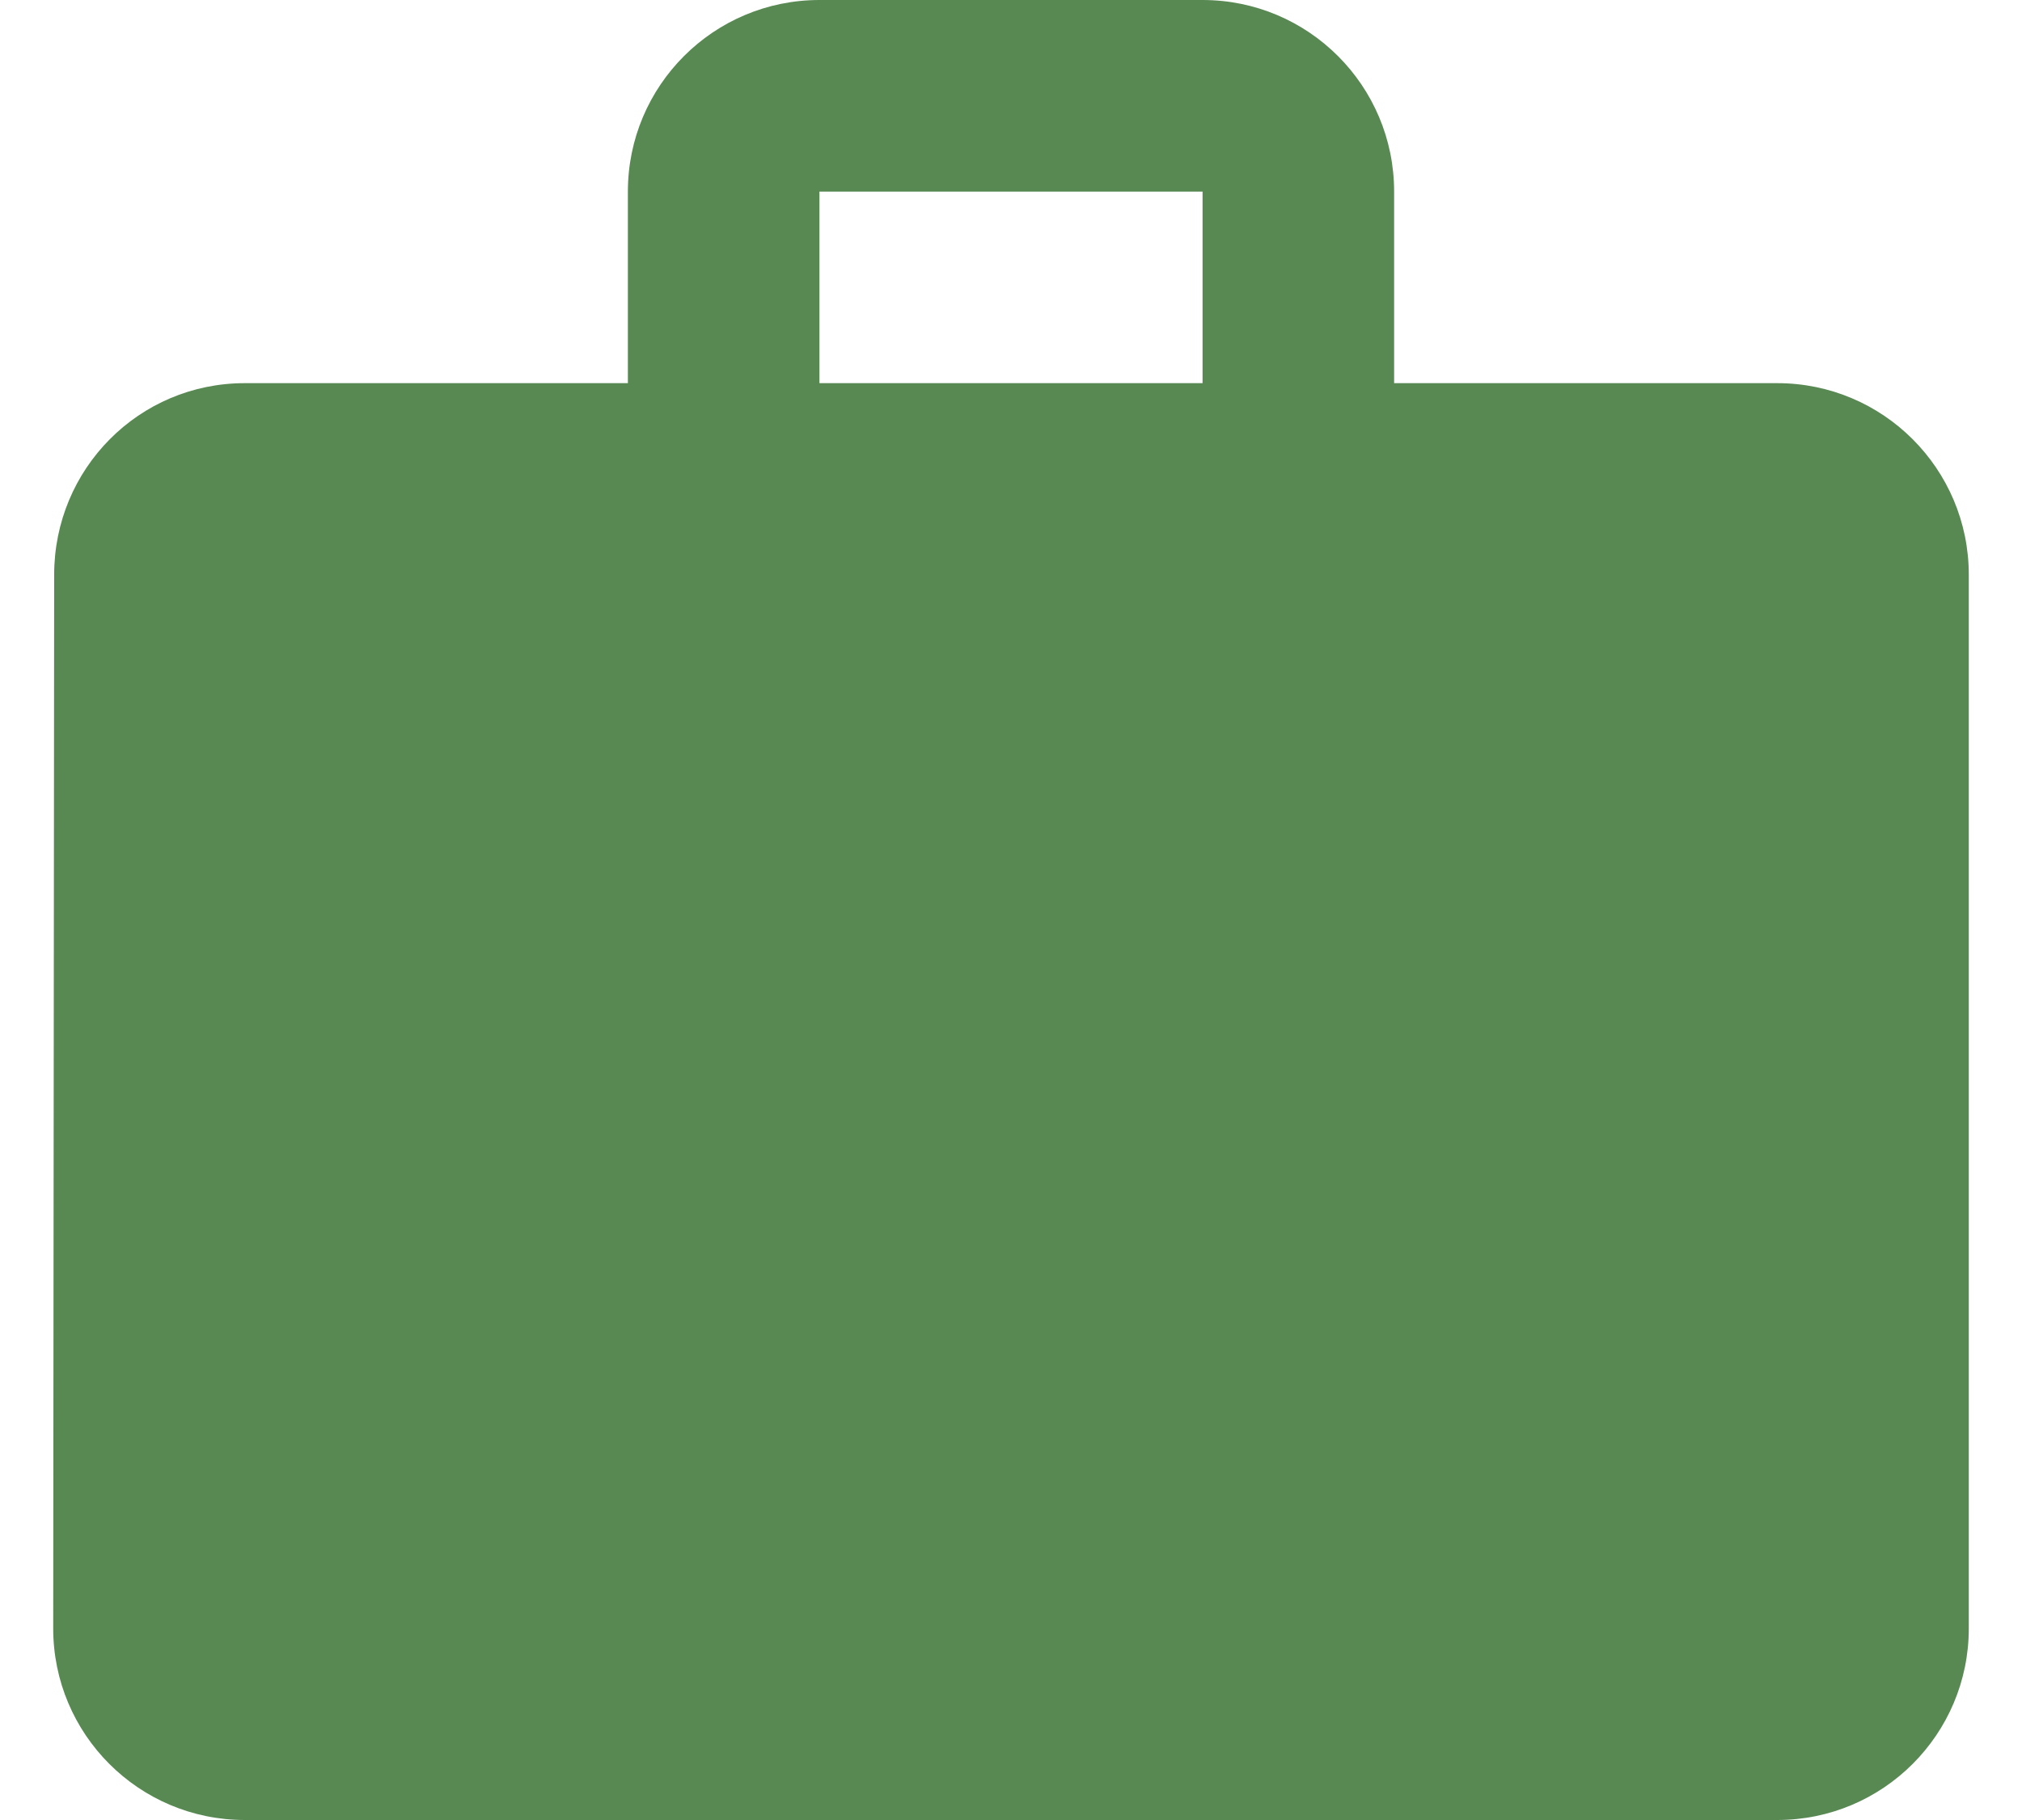
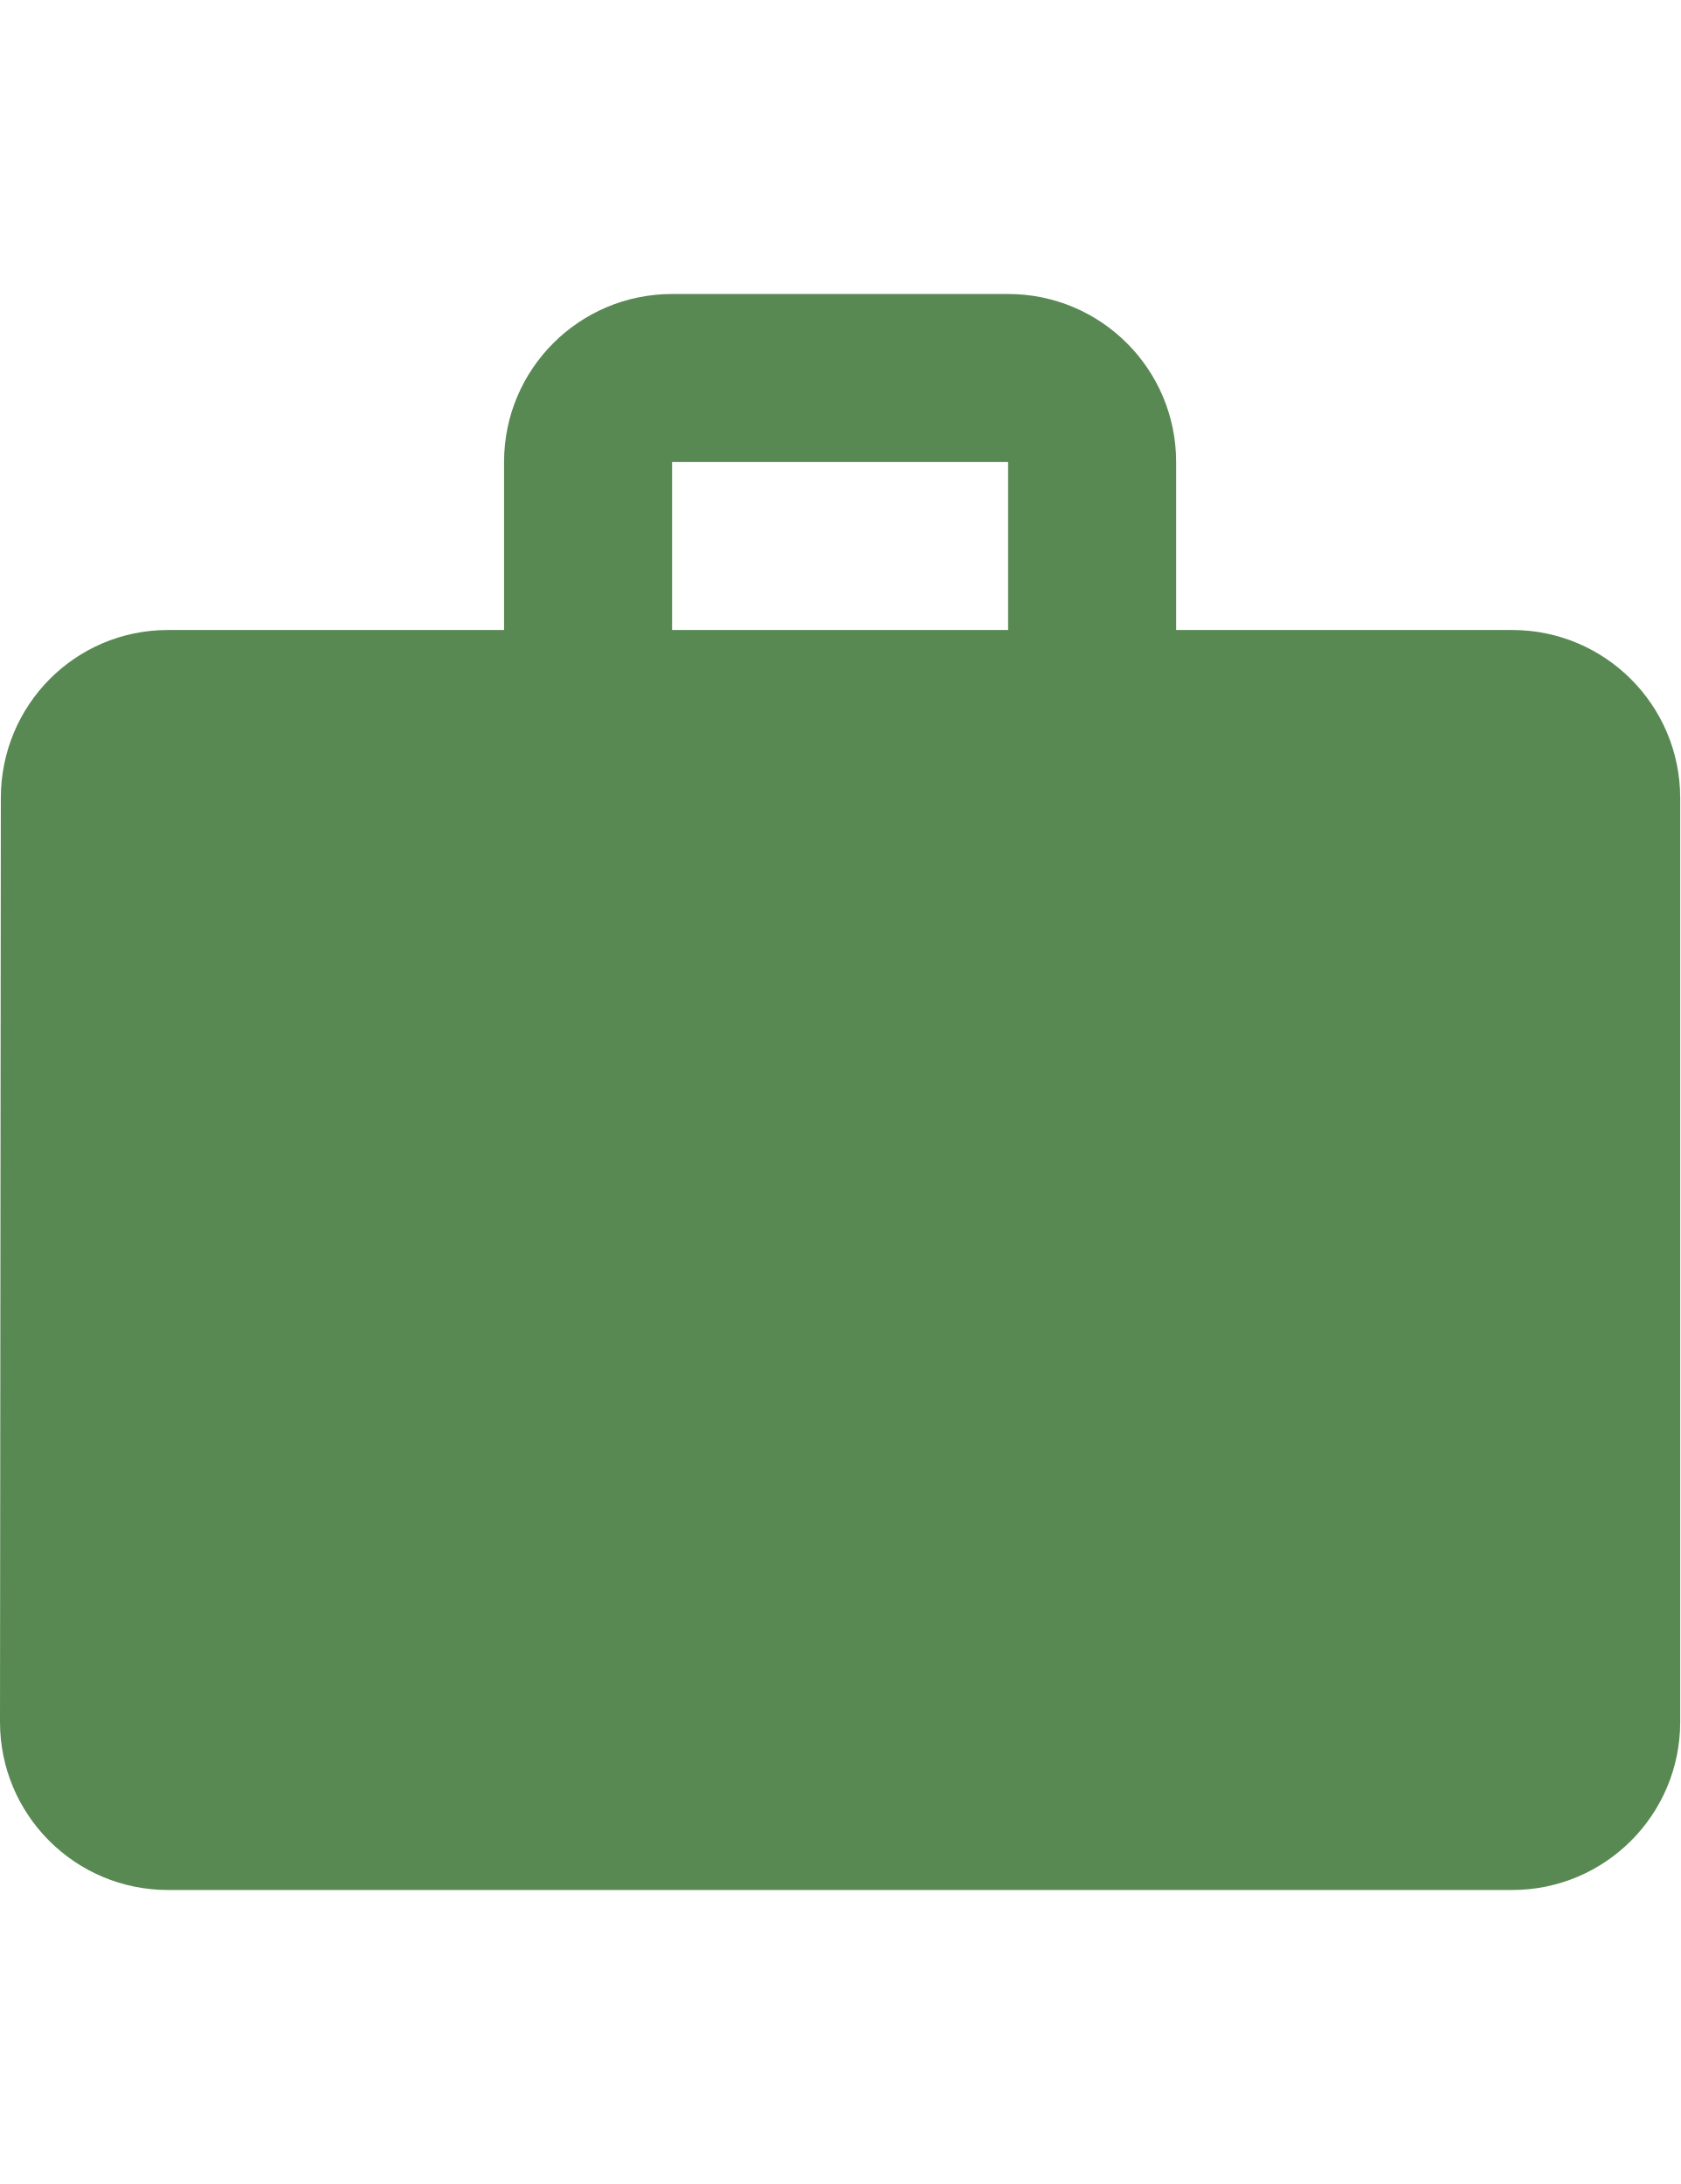
- <svg xmlns="http://www.w3.org/2000/svg" width="20" height="18" viewBox="0 0 40 38" fill="none">
+ <svg xmlns="http://www.w3.org/2000/svg" width="20" height="26" viewBox="0 0 40 38" fill="none">
  <path d="M36 8H28V4C28 1.79 26.21 0 24 0H16C13.79 0 12 1.79 12 4V8H4C1.79 8 0.02 9.79 0.02 12L0 34C0 36.21 1.79 38 4 38H36C38.21 38 40 36.21 40 34V12C40 9.79 38.21 8 36 8ZM24 8H16V4H24V8Z" fill="#588953" />
</svg>
